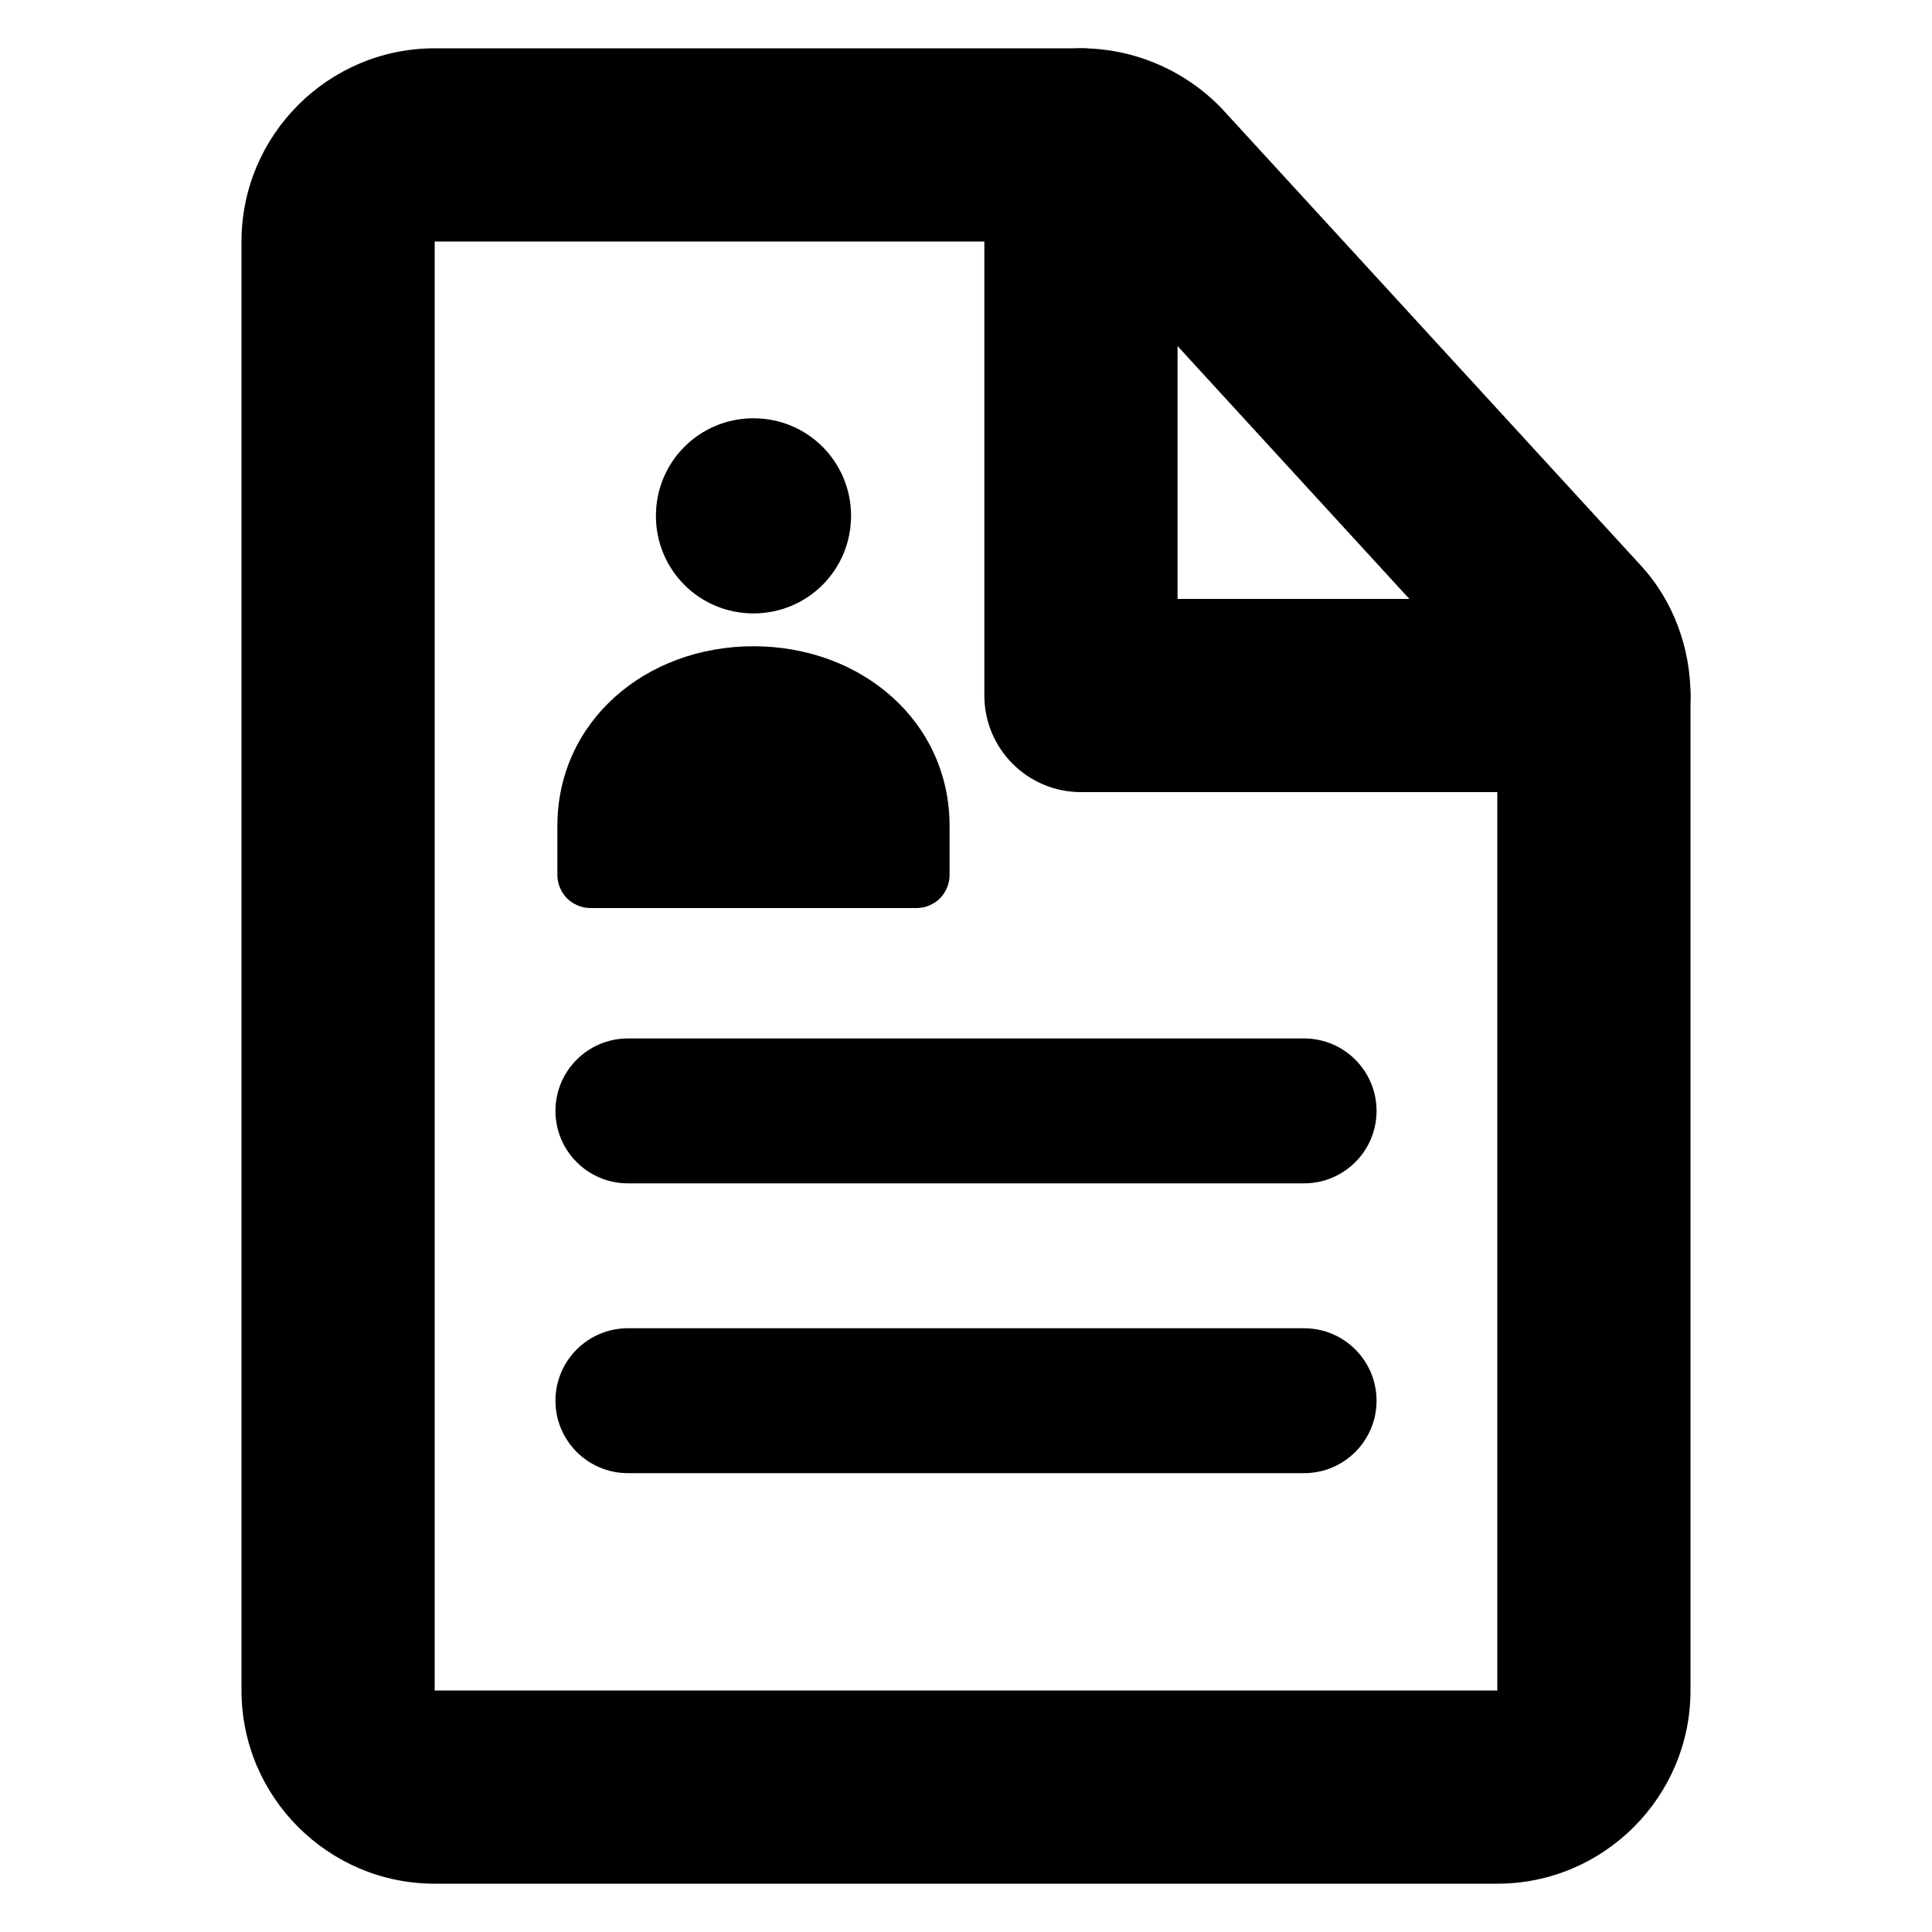
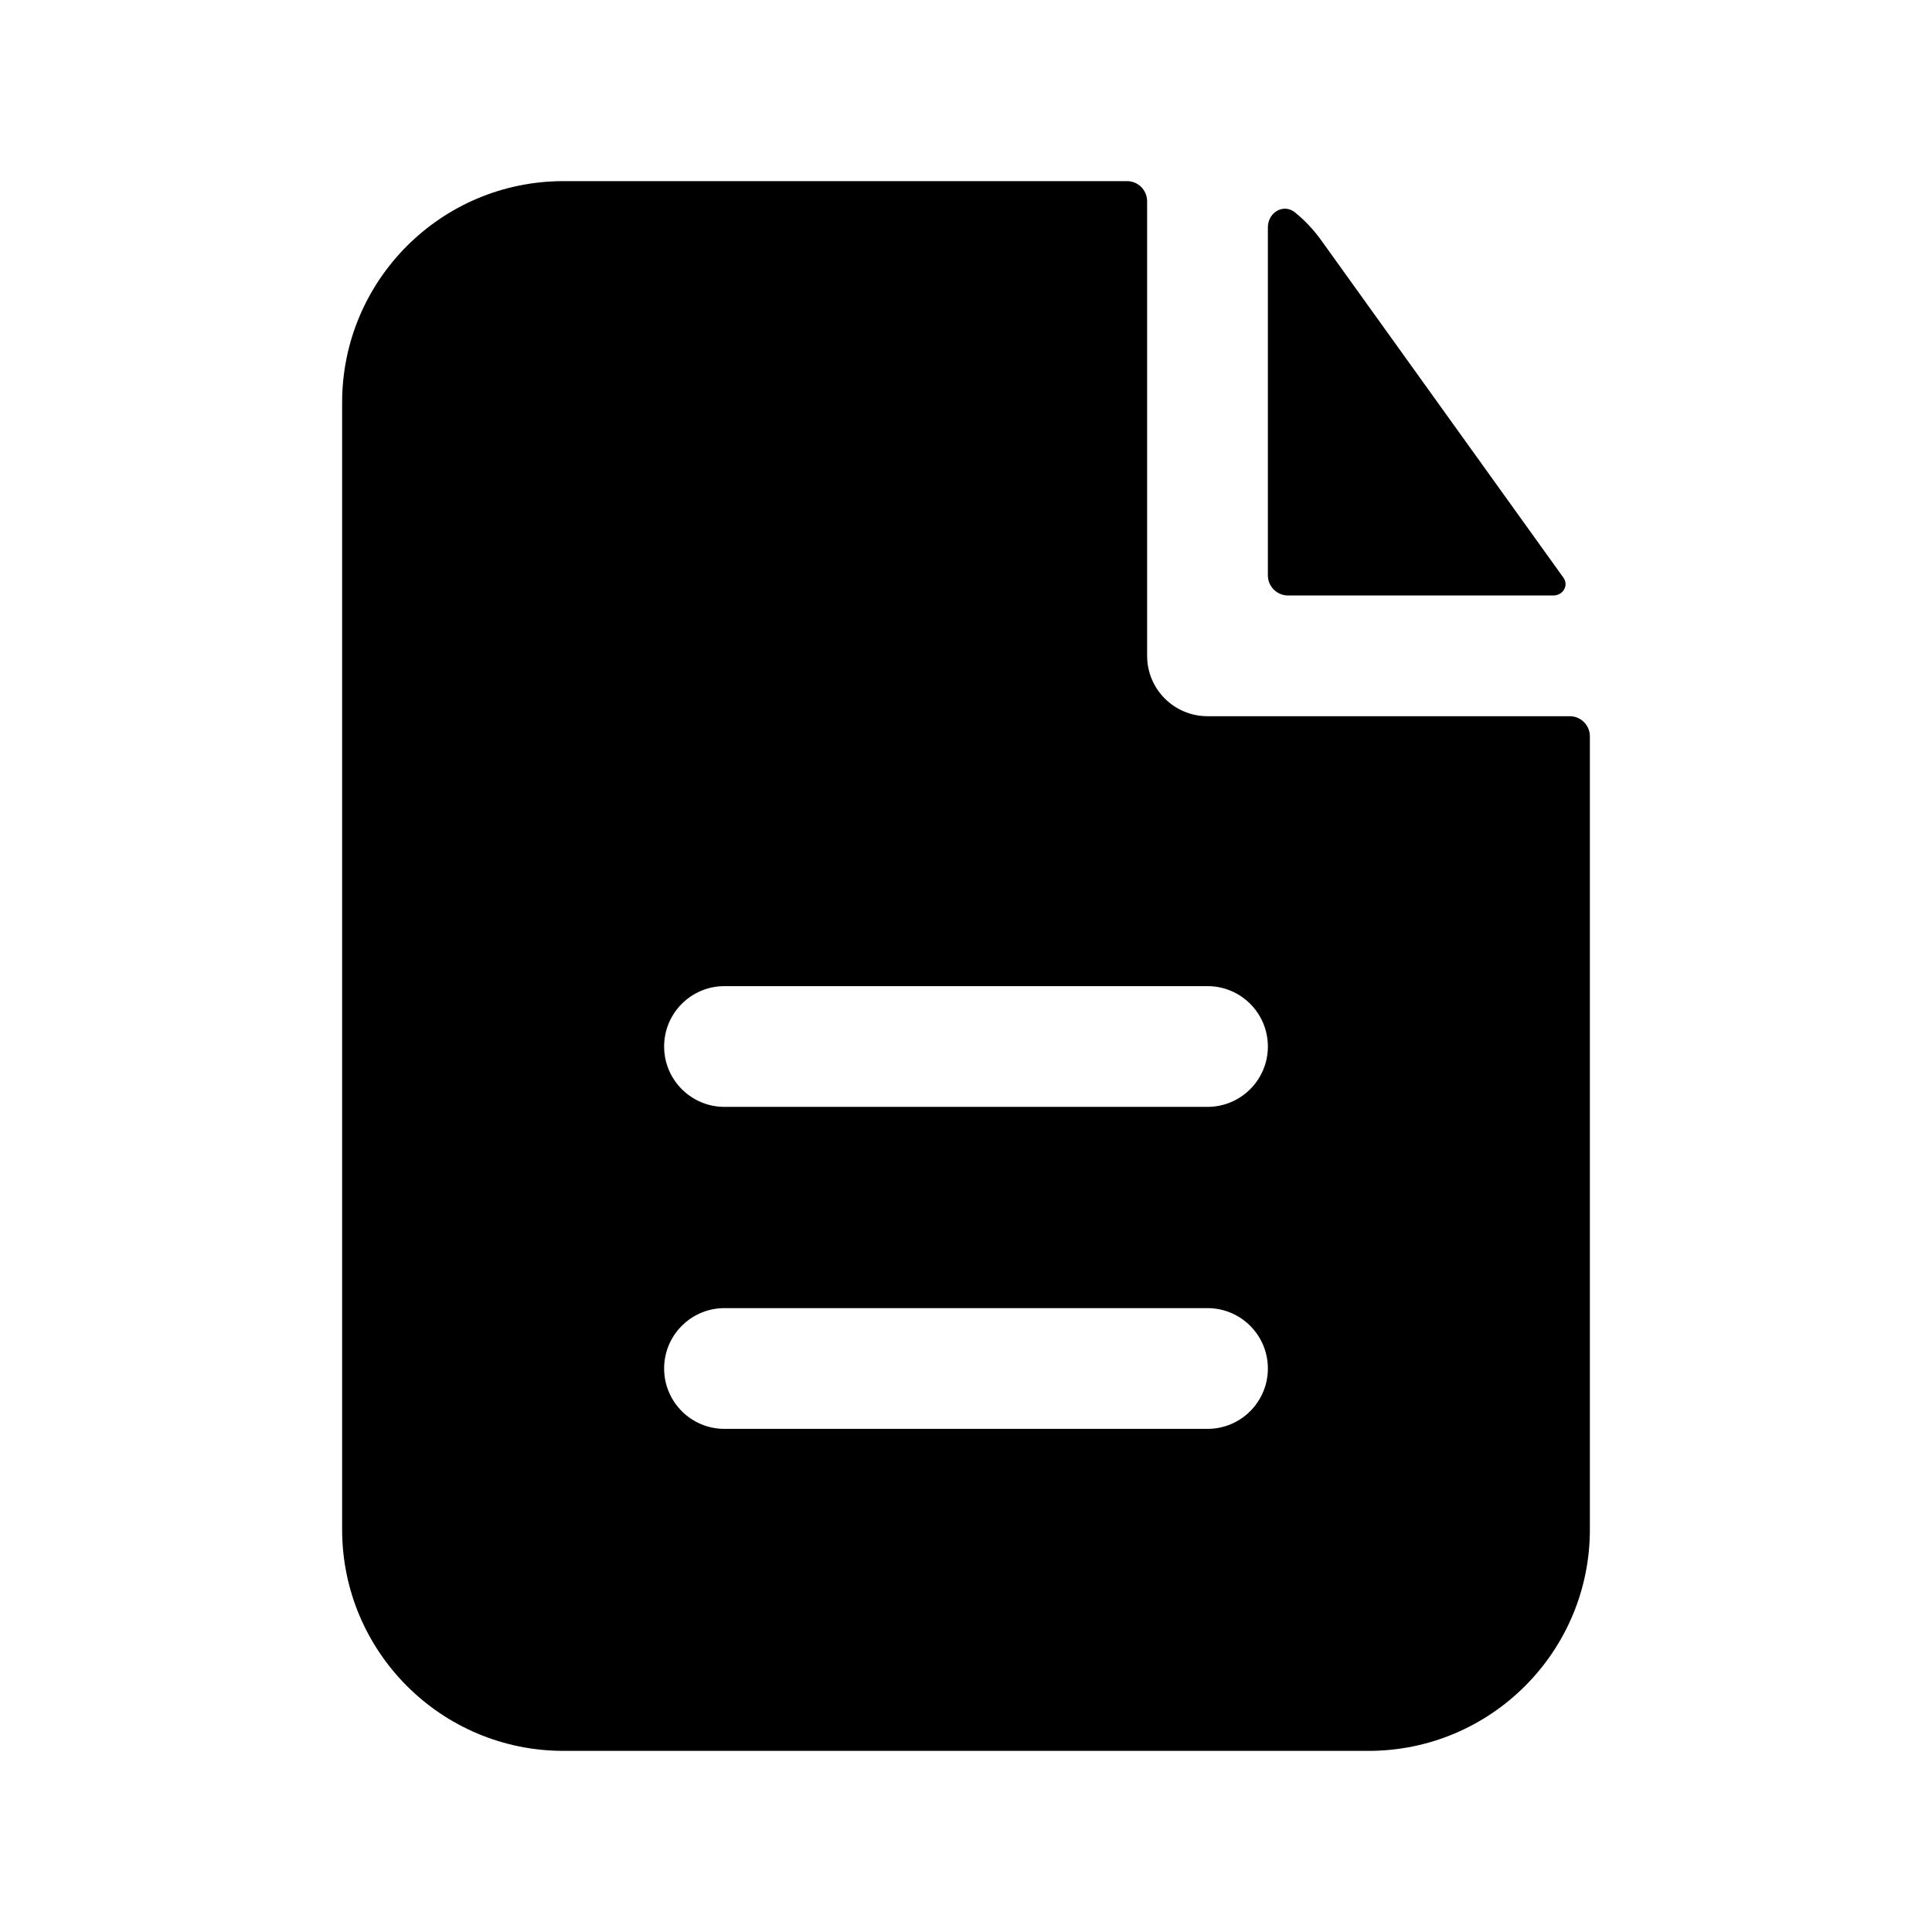
- <svg xmlns="http://www.w3.org/2000/svg" width="20" height="20" viewBox="0 0 20 20" fill="none">
-   <path d="M7.8 6.35C8.36 6.35 8.81 5.9 8.81 5.34C8.81 4.78 8.36 4.33 7.8 4.33C7.24 4.33 6.79 4.78 6.79 5.34C6.79 5.9 7.24 6.35 7.8 6.35Z" fill="currentColor" />
-   <path fill-rule="evenodd" clip-rule="evenodd" d="M9.83 8.55C9.83 7.47 8.92 6.69 7.8 6.69C6.68 6.69 5.77 7.47 5.77 8.55V9.06C5.77 9.15 5.81 9.24 5.87 9.3C5.93 9.36 6.02 9.4 6.11 9.4H9.49C9.58 9.4 9.67 9.36 9.73 9.3C9.79 9.24 9.83 9.15 9.83 9.06V8.55Z" fill="currentColor" />
-   <path fill-rule="evenodd" clip-rule="evenodd" d="M5.75 11.5C5.75 11.086 6.086 10.75 6.5 10.75H13.5C13.914 10.75 14.25 11.086 14.25 11.5C14.25 11.914 13.914 12.25 13.5 12.25H6.5C6.086 12.25 5.75 11.914 5.75 11.5Z" fill="currentColor" />
-   <path fill-rule="evenodd" clip-rule="evenodd" d="M5.75 14.5C5.75 14.086 6.086 13.75 6.5 13.75H13.5C13.914 13.75 14.25 14.086 14.25 14.5C14.25 14.914 13.914 15.25 13.5 15.25H6.5C6.086 15.25 5.75 14.914 5.75 14.5Z" fill="currentColor" />
-   <path fill-rule="evenodd" clip-rule="evenodd" d="M2.5 2.5C2.5 1.398 3.398 0.5 4.5 0.5H11.19C11.752 0.5 12.282 0.738 12.655 1.131L12.661 1.138L16.973 5.84C17.332 6.223 17.5 6.724 17.5 7.2V17.5C17.5 18.602 16.602 19.5 15.5 19.5H4.5C3.398 19.5 2.5 18.602 2.5 17.5V2.5ZM11.189 2.5H4.5V17.5H15.5V7.2C15.5 7.197 15.5 7.195 15.499 7.192L11.204 2.507C11.203 2.507 11.202 2.506 11.201 2.506C11.199 2.504 11.197 2.503 11.194 2.502C11.191 2.501 11.19 2.5 11.189 2.5Z" fill="currentColor" />
-   <path fill-rule="evenodd" clip-rule="evenodd" d="M11.19 0.5C11.742 0.5 12.19 0.948 12.19 1.5V6.2H16.5C17.052 6.2 17.5 6.648 17.5 7.2C17.5 7.752 17.052 8.2 16.5 8.2H11.19C10.638 8.2 10.19 7.752 10.19 7.2V1.5C10.19 0.948 10.638 0.5 11.19 0.5Z" fill="currentColor" />
+ <svg xmlns="http://www.w3.org/2000/svg" viewBox="0 0 24 24">
+   <path fill="currentColor" fill-rule="evenodd" d="M14.25 2.5a.25.25 0 0 0-.25-.25H7A2.75 2.75 0 0 0 4.25 5v14A2.75 2.75 0 0 0 7 21.75h10A2.75 2.75 0 0 0 19.75 19V9.147a.25.25 0 0 0-.25-.25H15a.75.75 0 0 1-.75-.75zm.75 9.75a.75.75 0 0 1 0 1.5H9a.75.75 0 0 1 0-1.5zm0 4a.75.75 0 0 1 0 1.5H9a.75.75 0 0 1 0-1.5z" clip-rule="evenodd" />
+   <path fill="currentColor" d="M15.75 2.824c0-.184.193-.301.336-.186q.182.147.323.342l3.013 4.197c.068.096-.006.22-.124.22H16a.25.25 0 0 1-.25-.25z" />
</svg>
